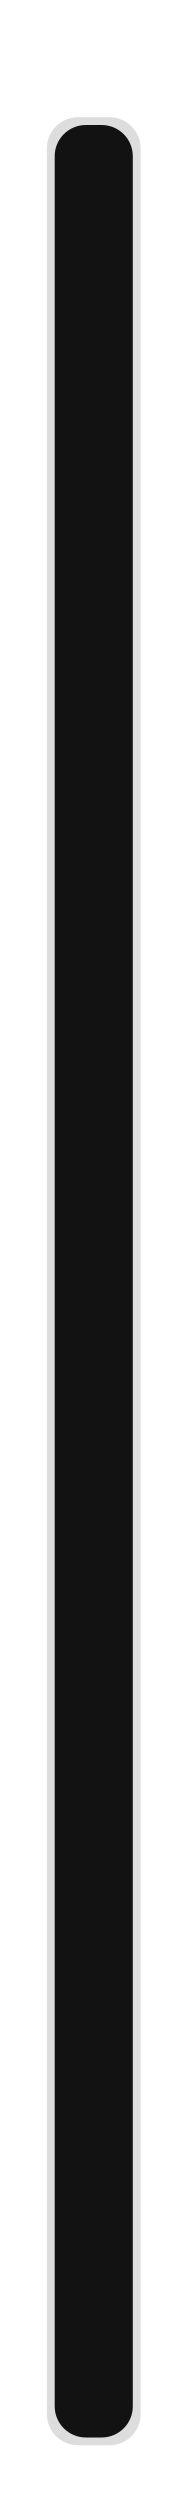
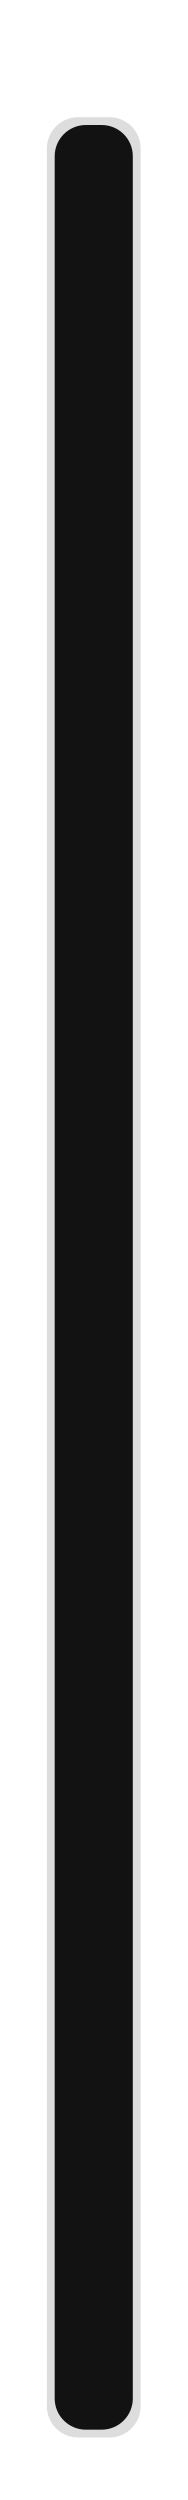
<svg xmlns="http://www.w3.org/2000/svg" version="1.1" width="12" height="160" viewBox="0 0 12 160" id="svg6">
  <defs id="defs10" />
-   <path id="rect2" style="fill:#dddddd;stroke:none;stroke-width:1" d="m 5,7.5 h 2 c 1.108,0 2,0.892 2,2 v 145 c 0,1.108 -0.892,2 -2,2 H 5 c -1.108,0 -2,-0.892 -2,-2 V 9.5 c 0,-1.108 0.892,-2 2,-2 z" />
-   <path id="rect4" style="fill:#121212;stroke:none;stroke-width:1" d="m 5.5,8 h 1 c 1.108,0 2,0.892 2,2 v 144 c 0,1.108 -0.892,2 -2,2 h -1 c -1.108,0 -2,-0.892 -2,-2 V 10 c 0,-1.108 0.892,-2 2,-2 z" />
+   <path id="rect2" style="fill:#dddddd;stroke:none;stroke-width:1" d="m 5,7.5 h 2 c 1.108,0 2,0.892 2,2 V 154 c 0,1.108 -0.892,2 -2,2 H 5 c -1.108,0 -2,-0.892 -2,-2 V 9.5 c 0,-1.108 0.892,-2 2,-2 z" />
+   <path id="rect4" style="fill:#121212;stroke:none;stroke-width:1" d="m 5.5,8 h 1 c 1.108,0 2,0.892 2,2 v 143.5 c 0,1.108 -0.892,2 -2,2 h -1 c -1.108,0 -2,-0.892 -2,-2 V 10 c 0,-1.108 0.892,-2 2,-2 z" />
</svg>
